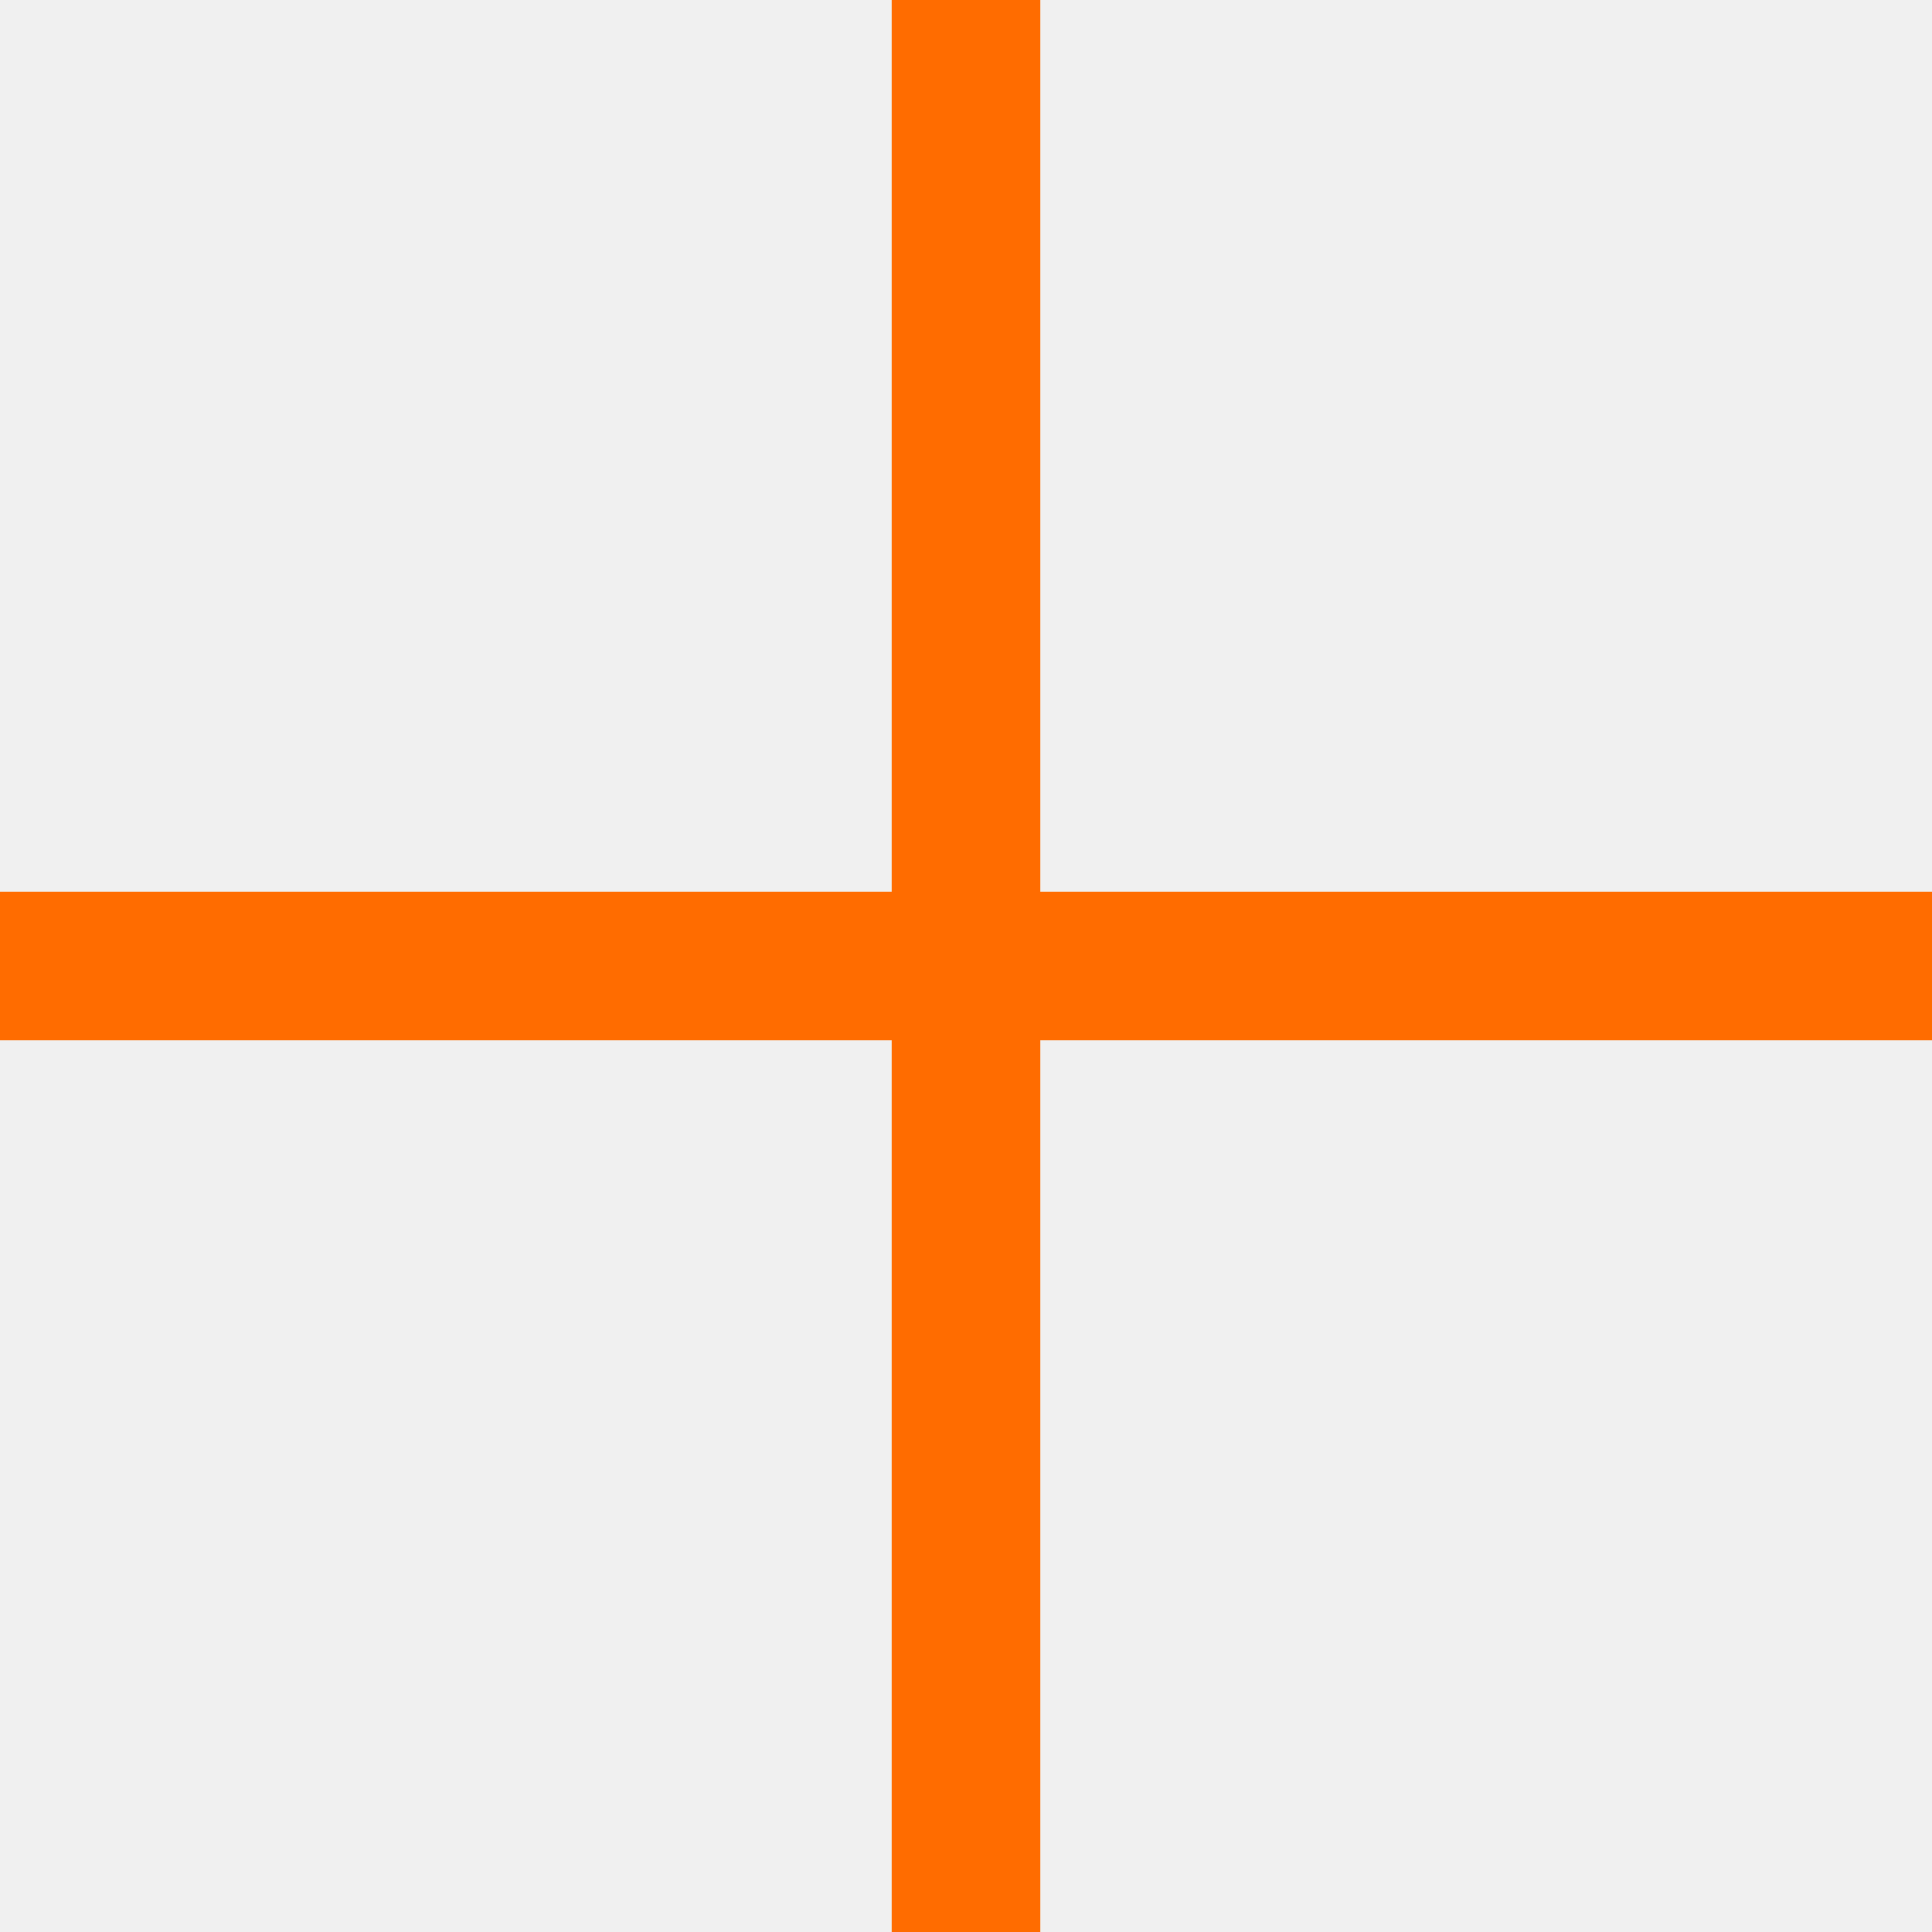
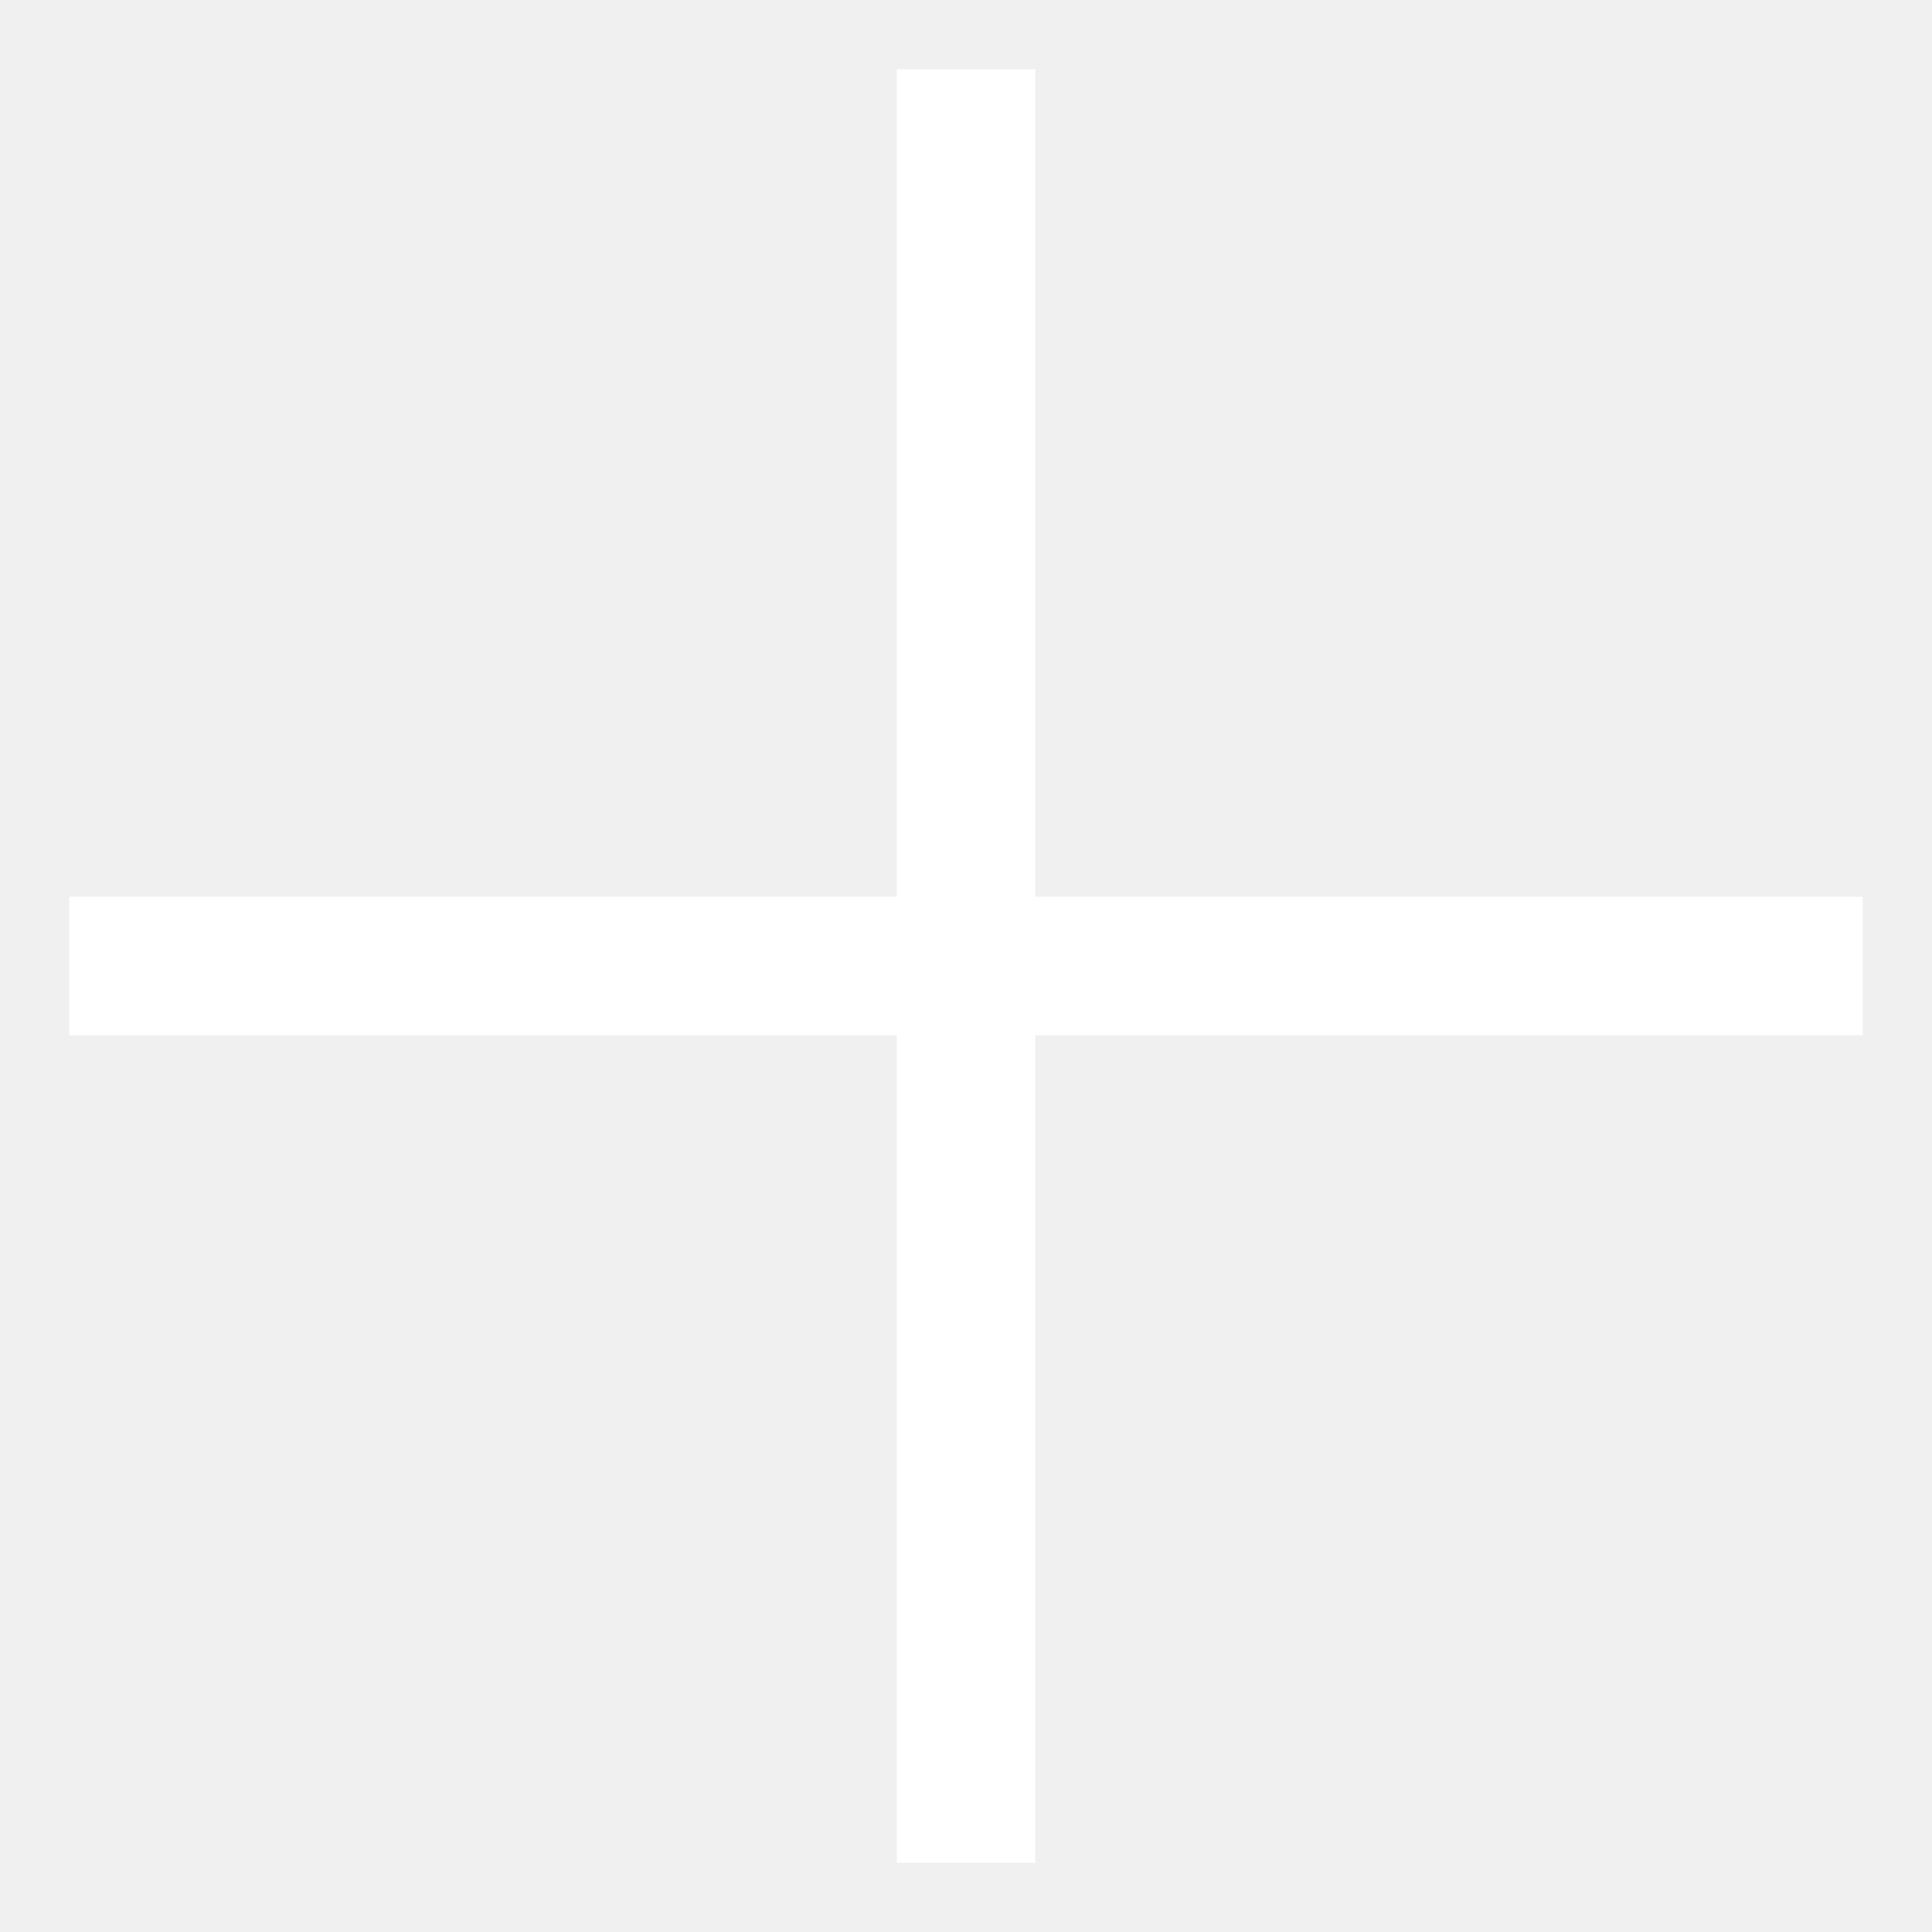
- <svg xmlns="http://www.w3.org/2000/svg" width="13" height="13" viewBox="0 0 13 13" fill="none">
-   <path fill-rule="evenodd" clip-rule="evenodd" d="M7 0H6V6H0V7H6V13H7V7H13V6H7V0Z" fill="#FF6C00" />
+ <svg xmlns="http://www.w3.org/2000/svg" width="14" height="14" viewBox="0 0 14 14" fill="none">
+   <path fill-rule="evenodd" clip-rule="evenodd" d="M7.5 0.5H6.5V6.5H0.5V7.5H6.5V13.5H7.5V7.5H13.5V6.5H7.5V0.5Z" fill="white" />
</svg>
